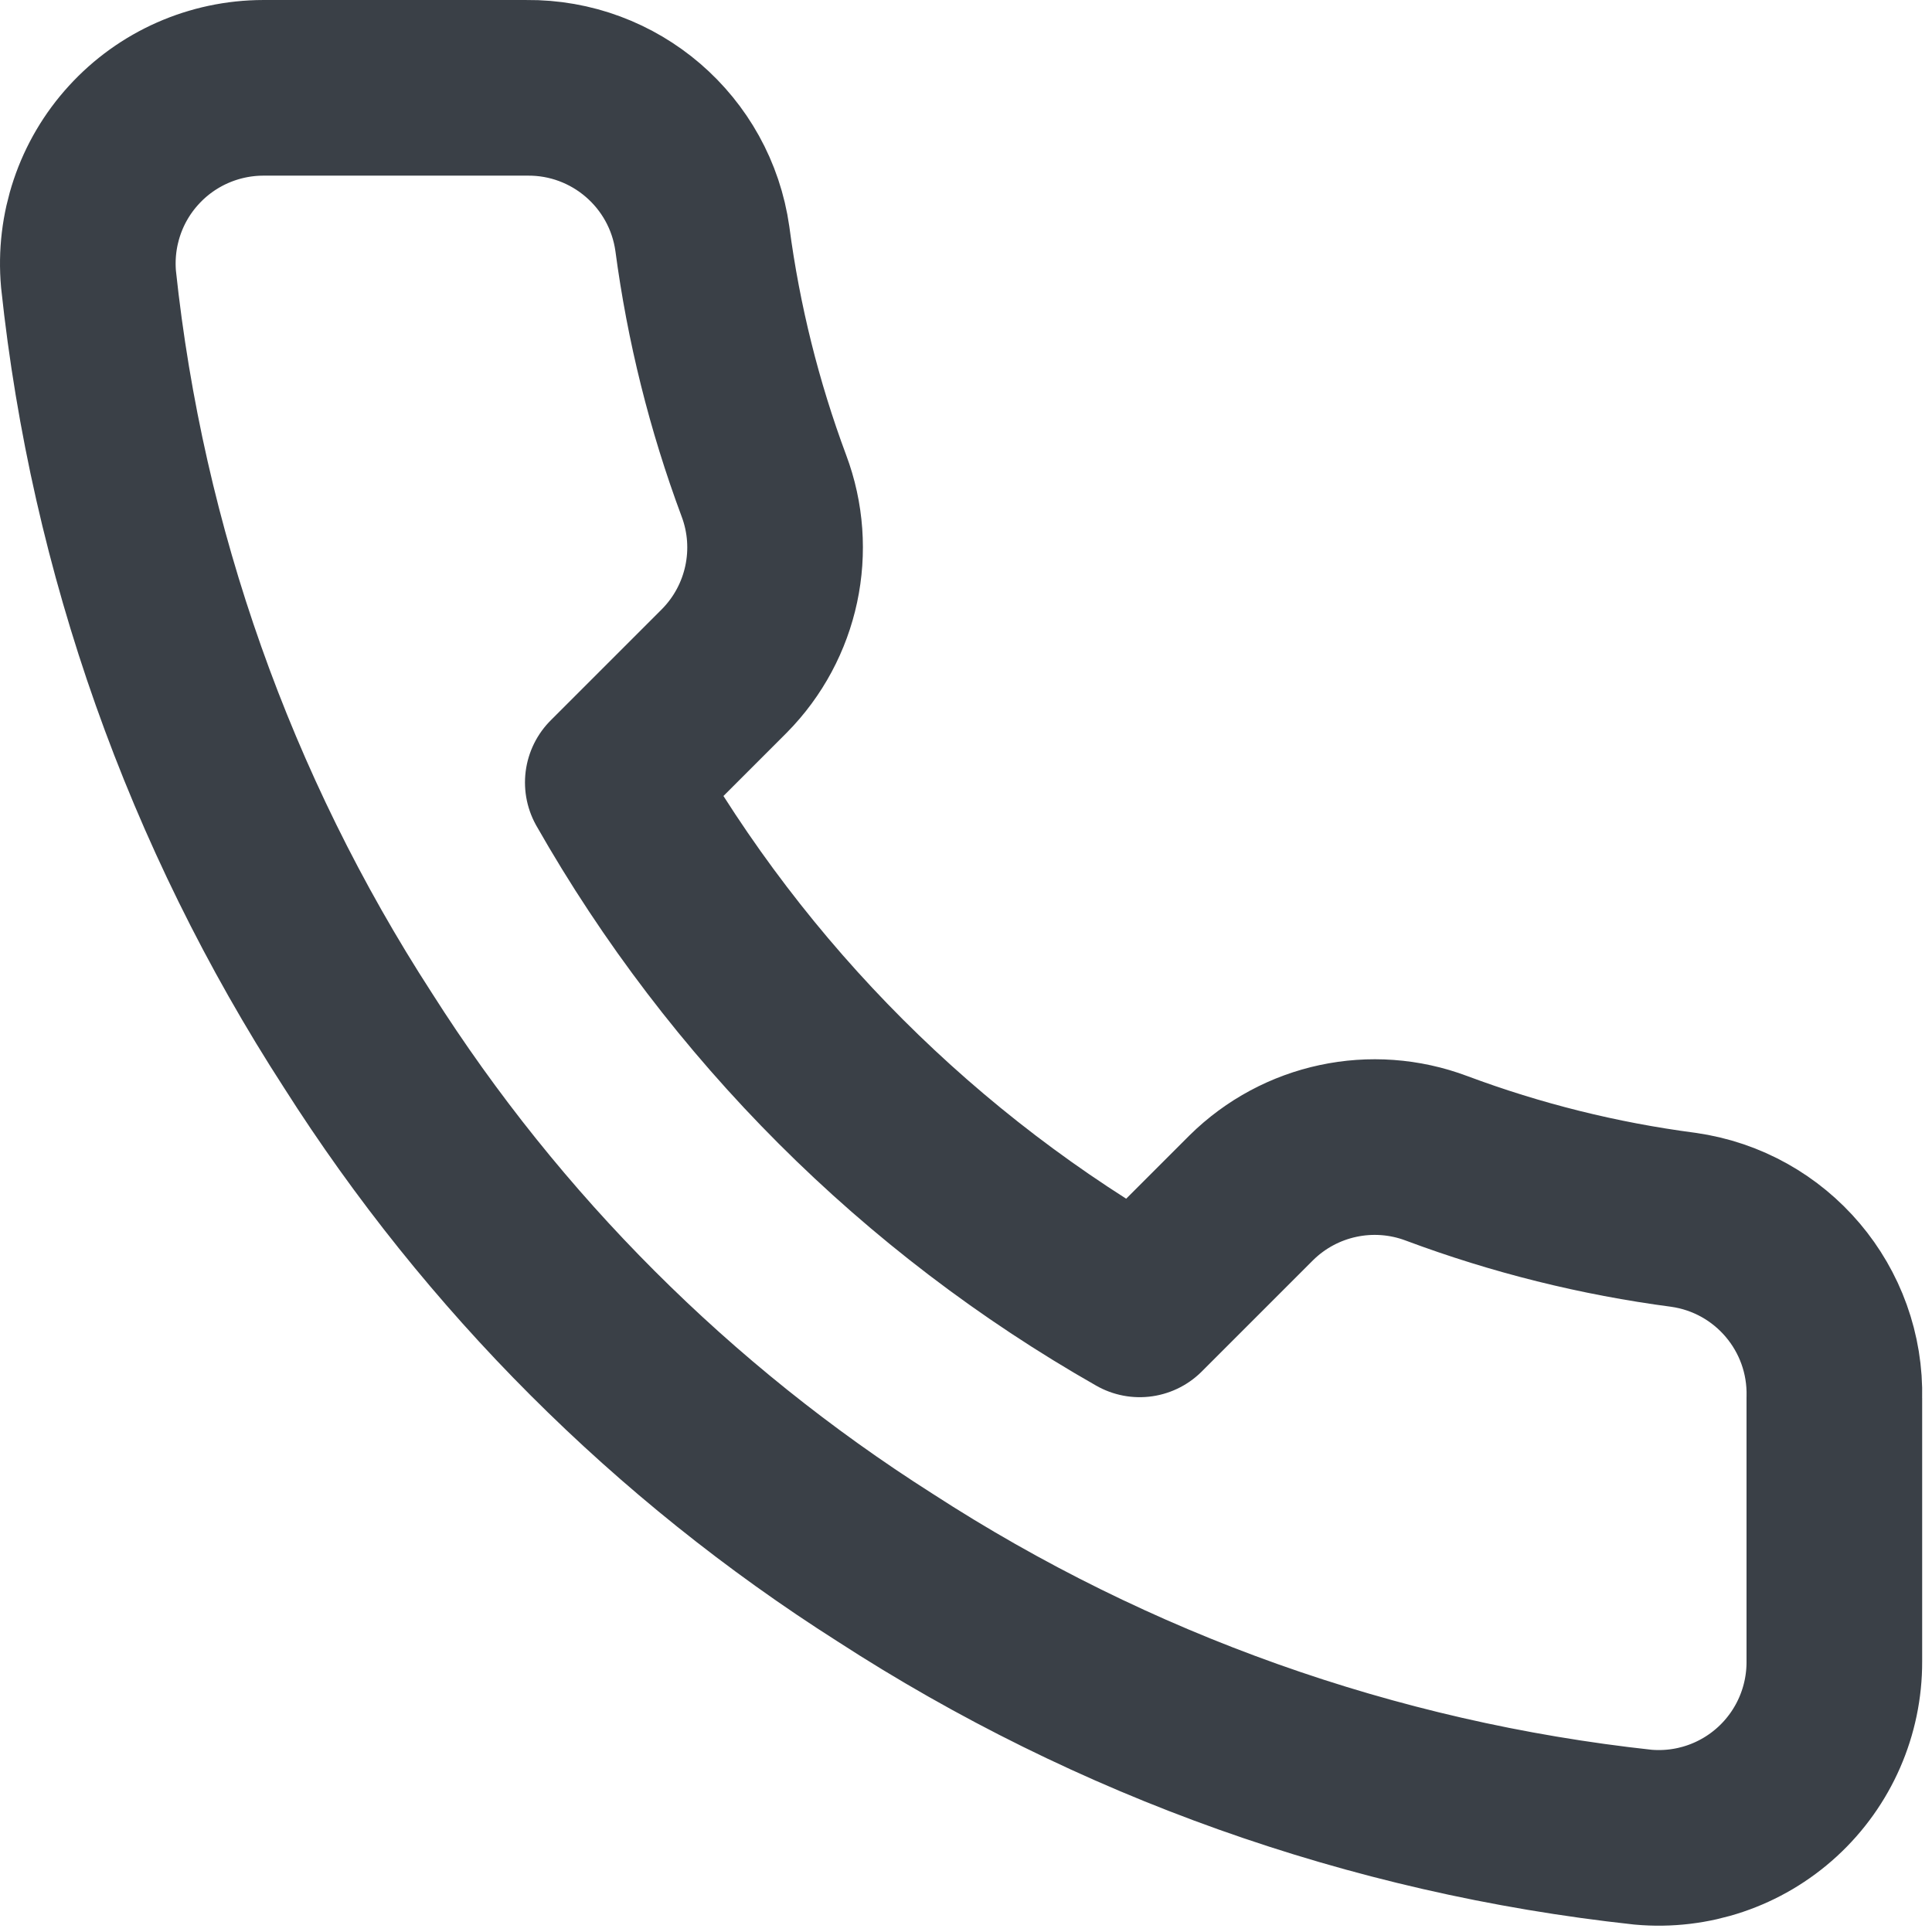
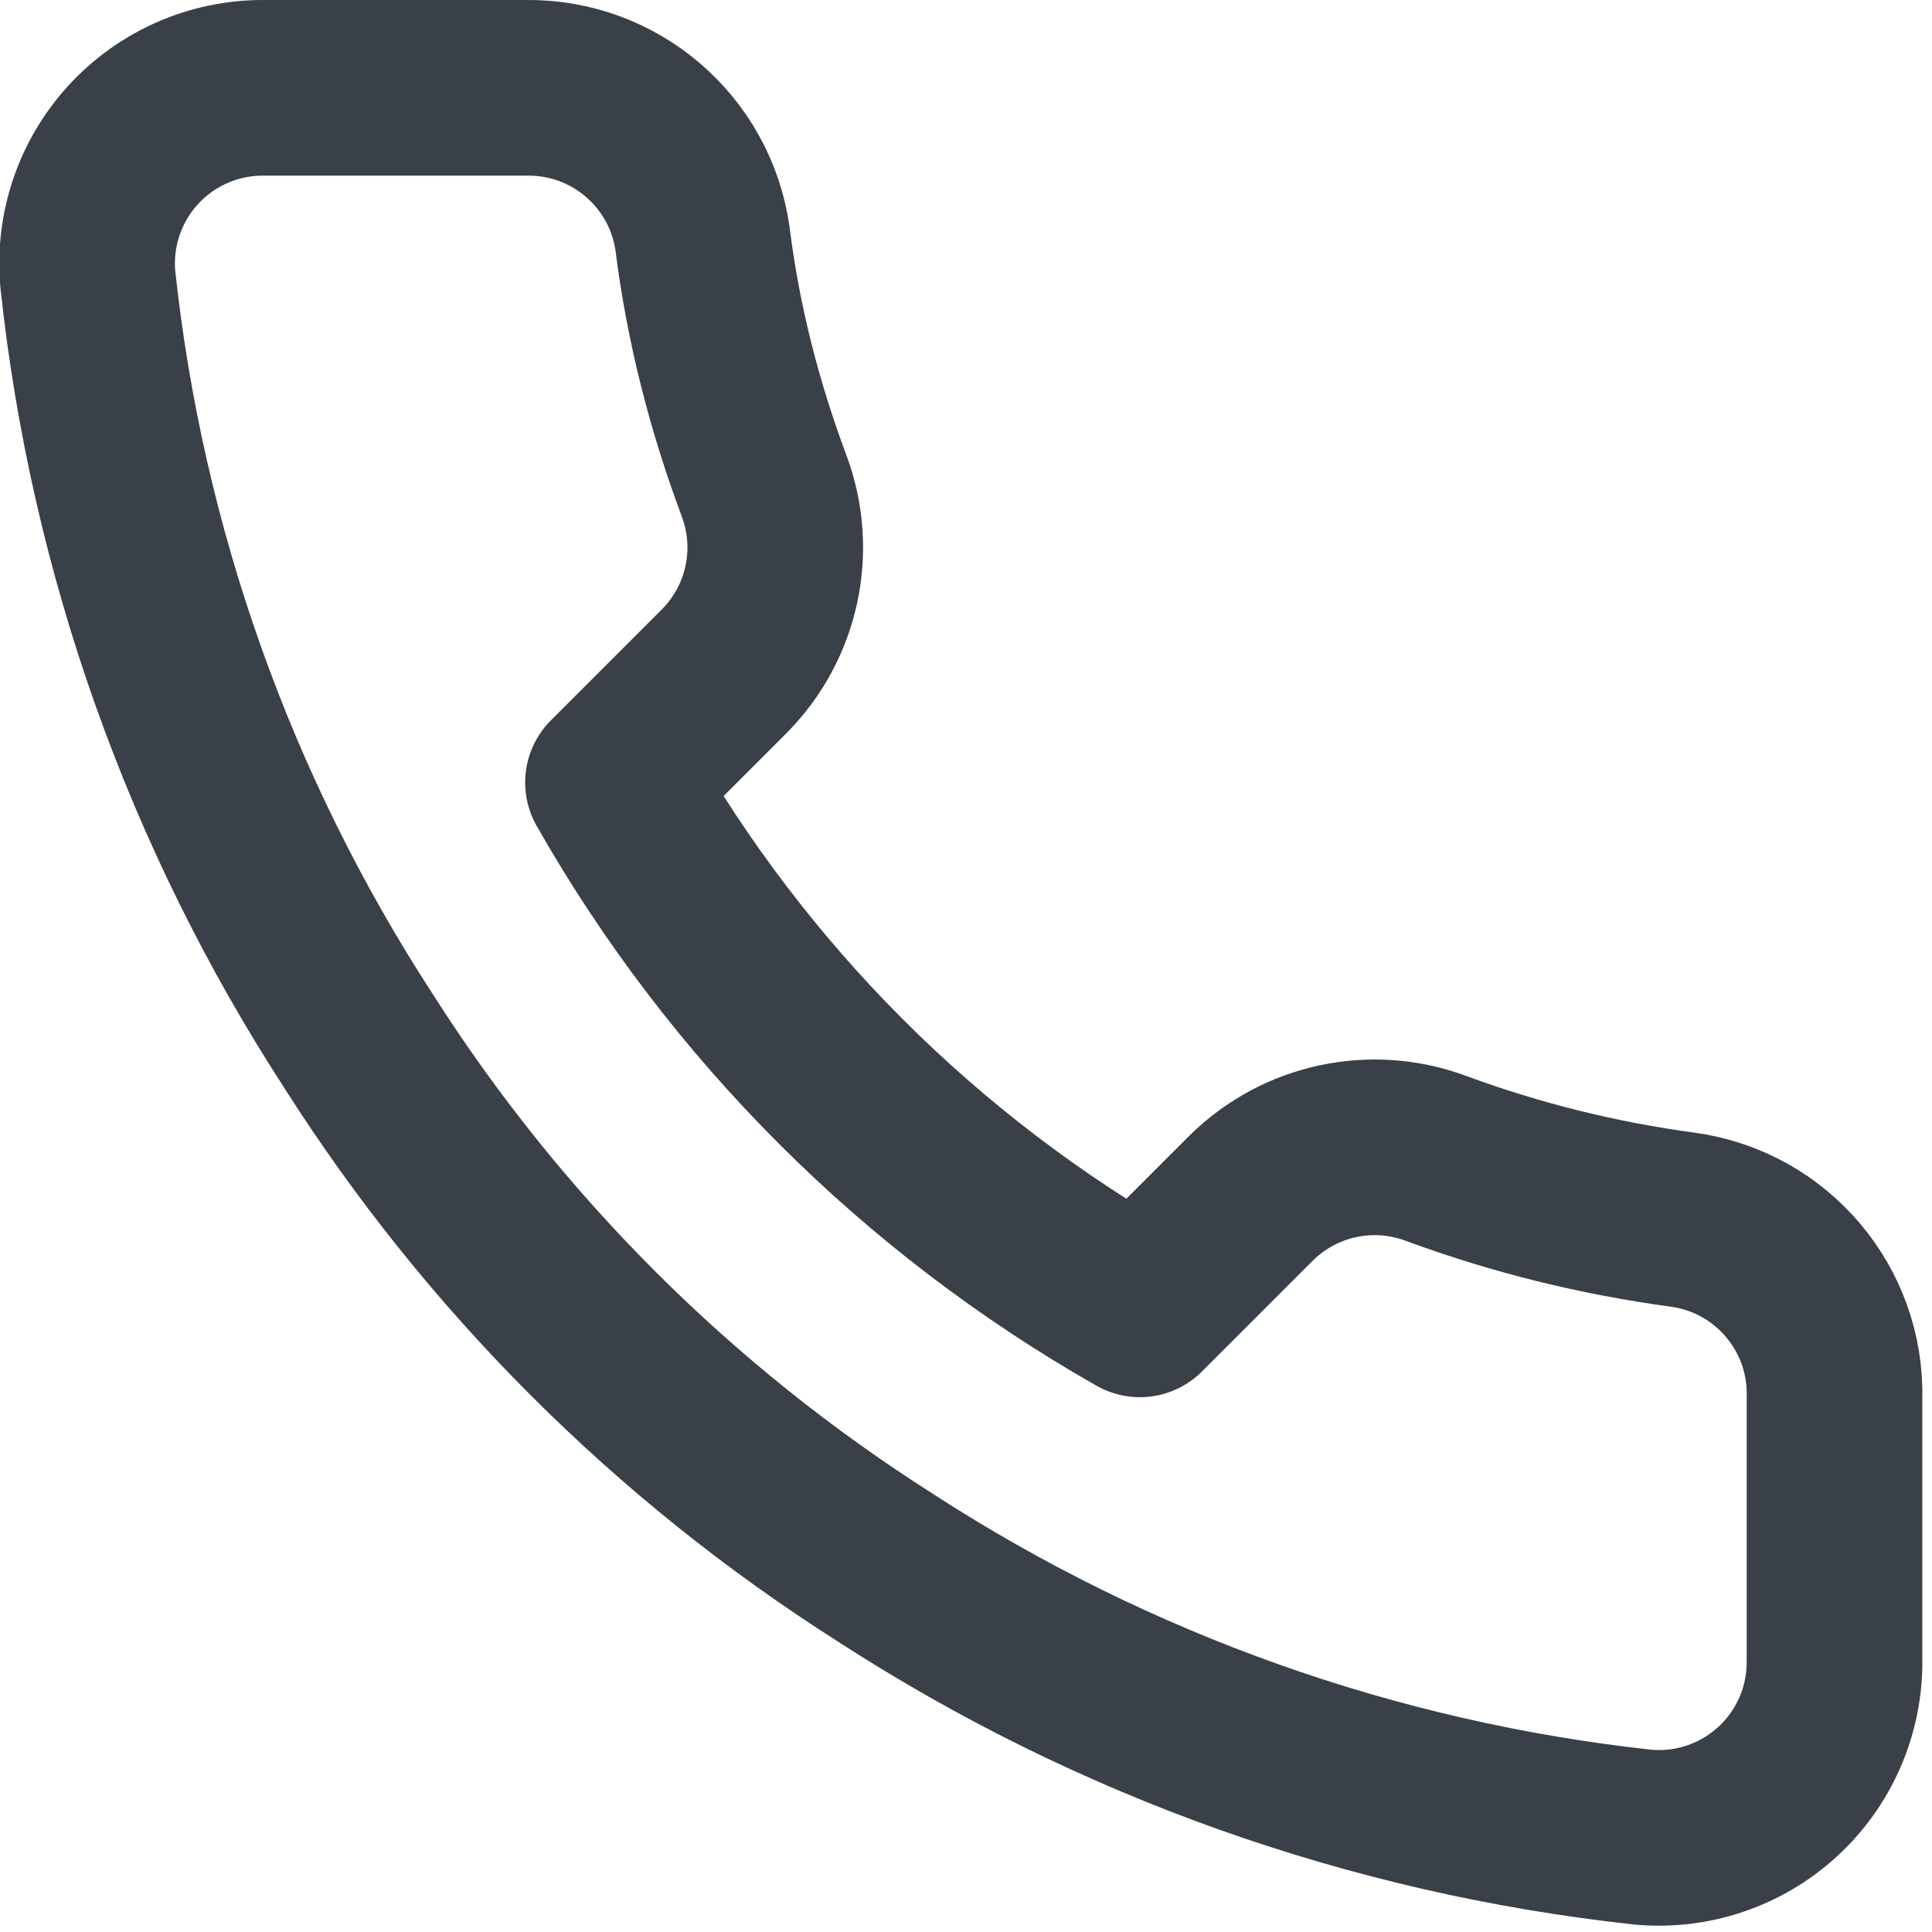
- <svg xmlns="http://www.w3.org/2000/svg" width="22" height="22" viewBox="0 0 22 22" fill="none">
-   <path d="M19.888 14.92V17.92C19.89 18.483 19.655 19.021 19.24 19.402C18.825 19.783 18.269 19.971 17.708 19.92C14.631 19.586 11.675 18.534 9.078 16.85C6.662 15.315 4.613 13.266 3.078 10.85C1.388 8.241 0.336 5.271 0.008 2.18C-0.042 1.621 0.144 1.066 0.523 0.652C0.901 0.237 1.437 0.001 1.998 9.83189e-05H4.998C6.002 -0.01 6.858 0.726 6.998 1.72C7.125 2.68 7.36 3.623 7.698 4.53C7.973 5.261 7.797 6.085 7.248 6.64L5.978 7.91C7.402 10.414 9.475 12.486 11.978 13.91L13.248 12.64C13.803 12.091 14.627 11.915 15.358 12.19C16.265 12.529 17.208 12.764 18.168 12.89C19.174 13.032 19.913 13.905 19.888 14.92Z" transform="translate(1 1)" stroke="#3A4047" stroke-width="2" stroke-linecap="round" stroke-linejoin="round" />
+ <svg xmlns="http://www.w3.org/2000/svg" width="22" height="22" fill="none">
+   <path d="M20.89 15.92v3a2 2 0 0 1-2.18 2 19.8 19.8 0 0 1-8.63-3.07 19.5 19.5 0 0 1-6-6A19.79 19.79 0 0 1 1 3.18 2 2 0 0 1 3 1h3a2 2 0 0 1 2 1.72c.12.96.36 1.9.7 2.81a2 2 0 0 1-.45 2.11L6.98 8.91a16 16 0 0 0 6 6l1.27-1.27a2 2 0 0 1 2.1-.45c.92.34 1.86.57 2.82.7a2 2 0 0 1 1.72 2.03z" stroke="#3A4047" stroke-width="2" stroke-linecap="round" stroke-linejoin="round" />
</svg>
